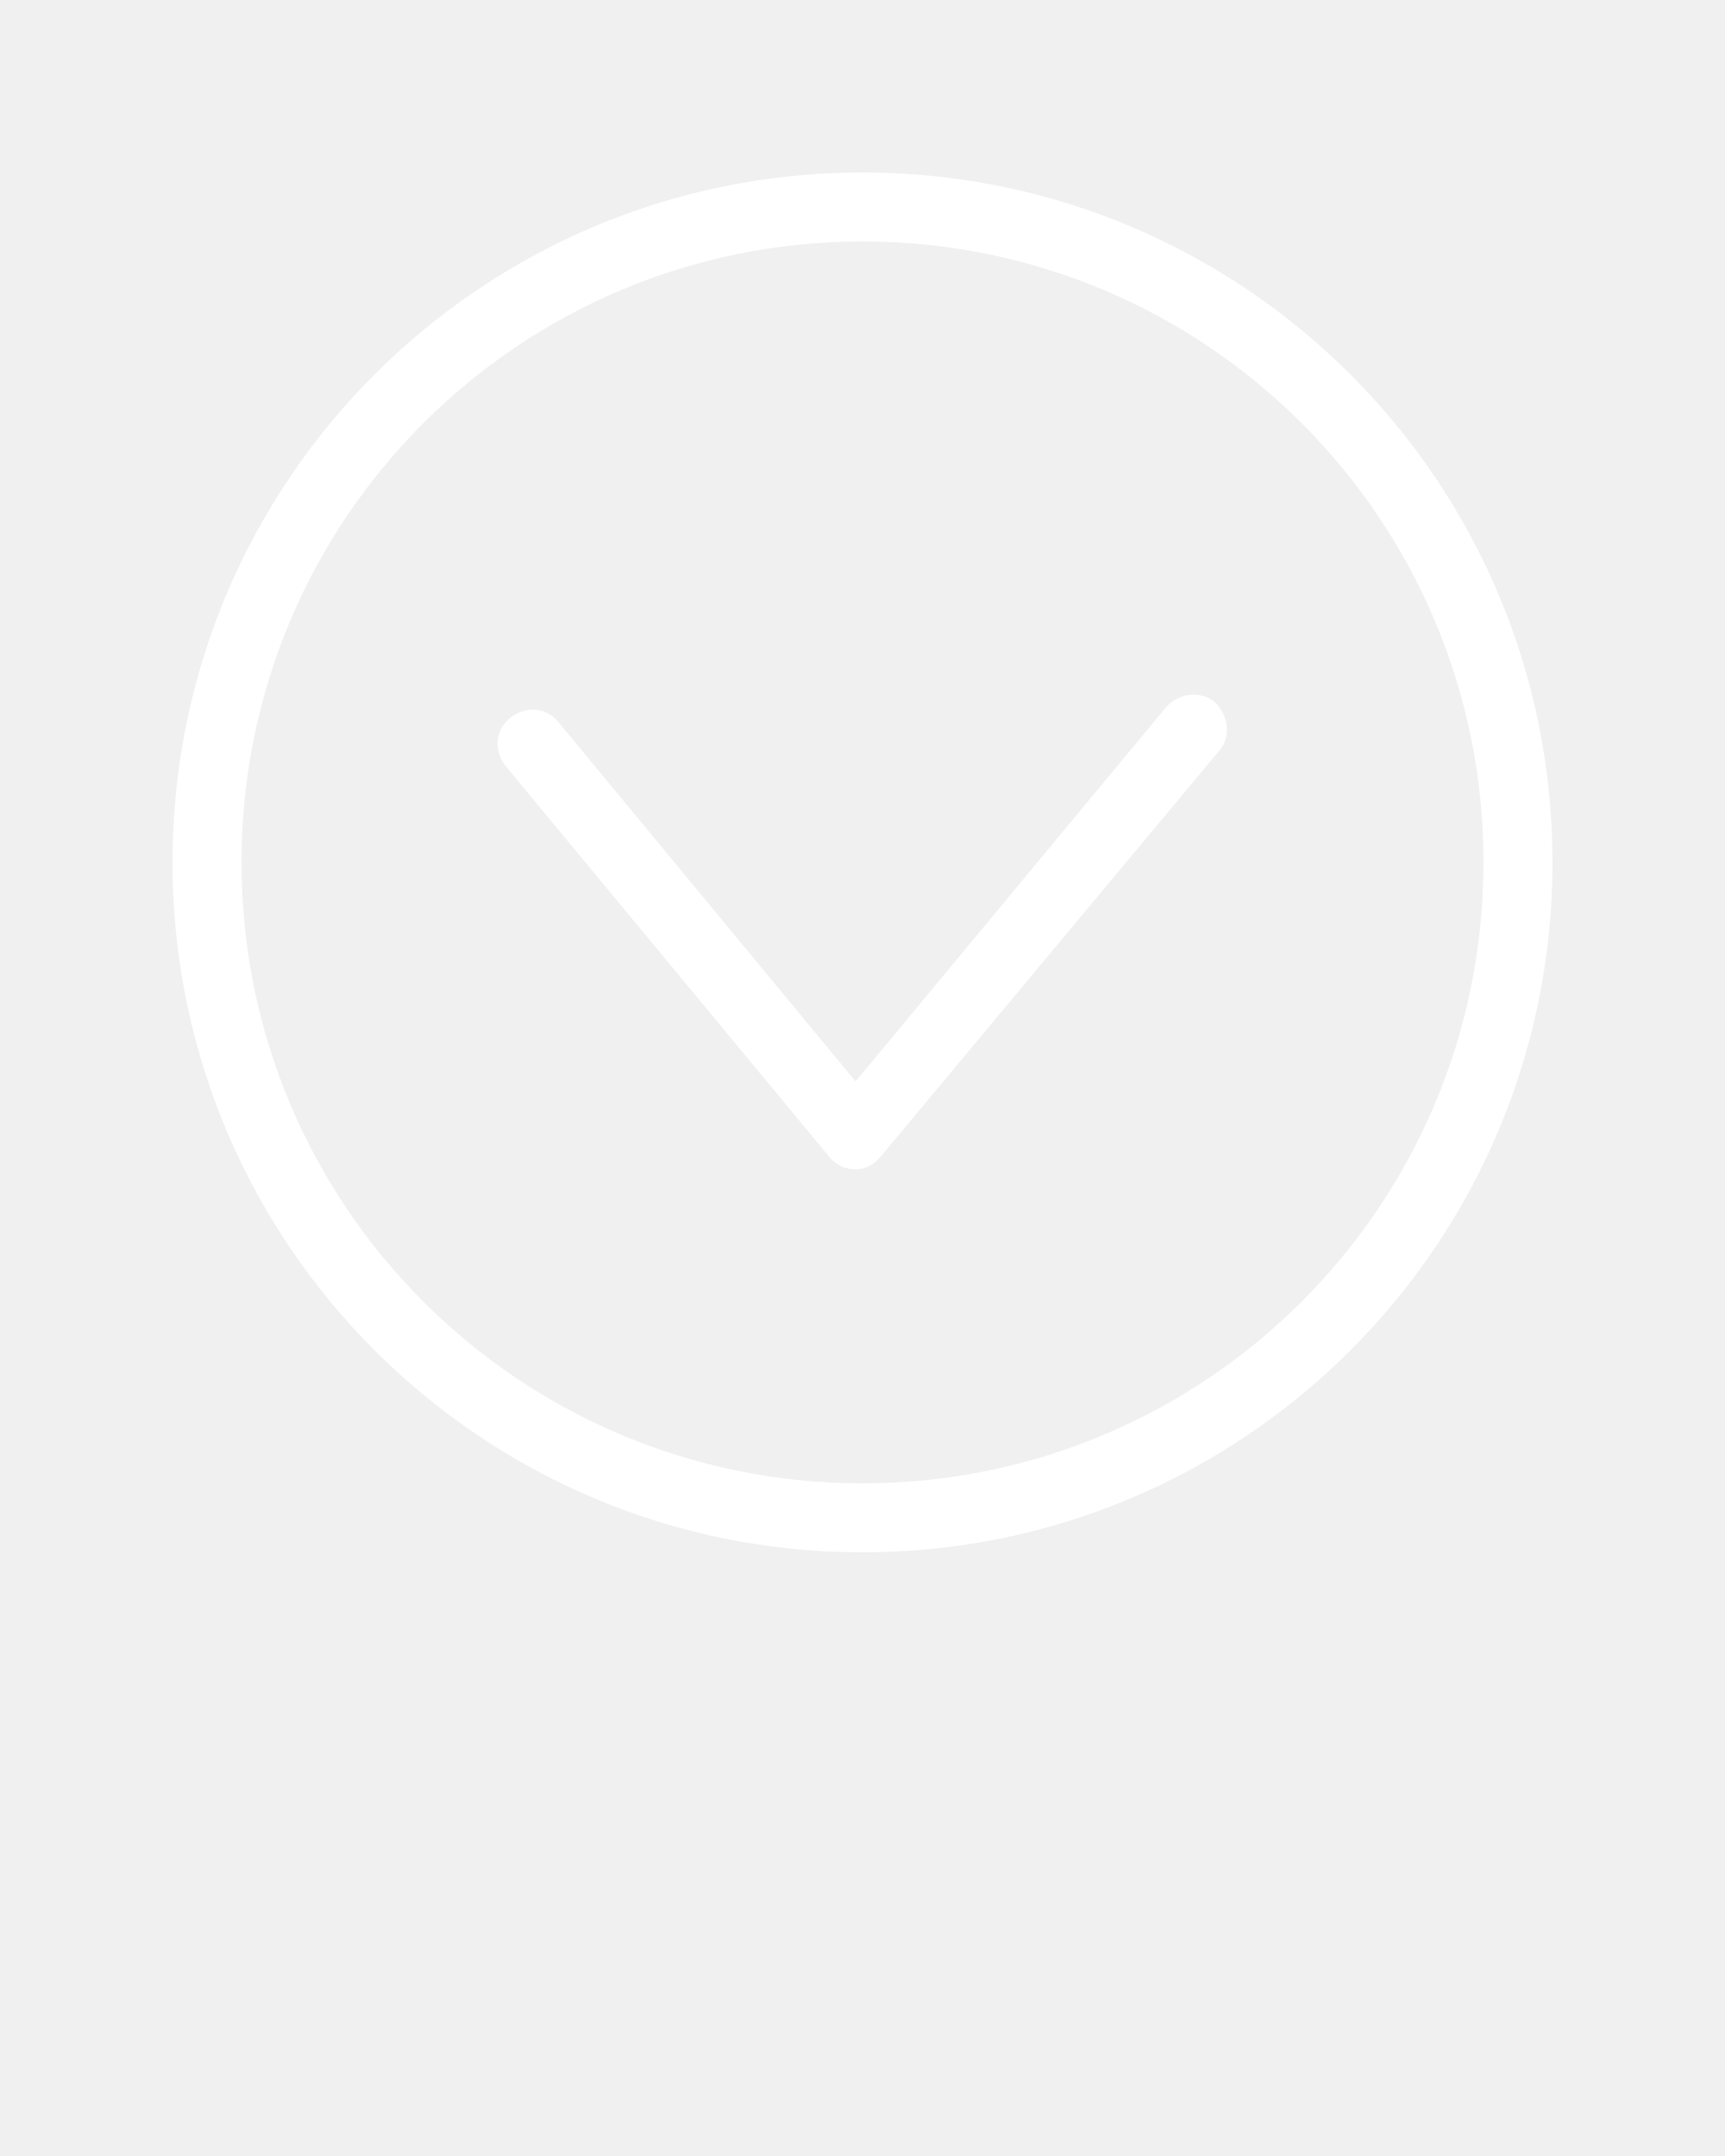
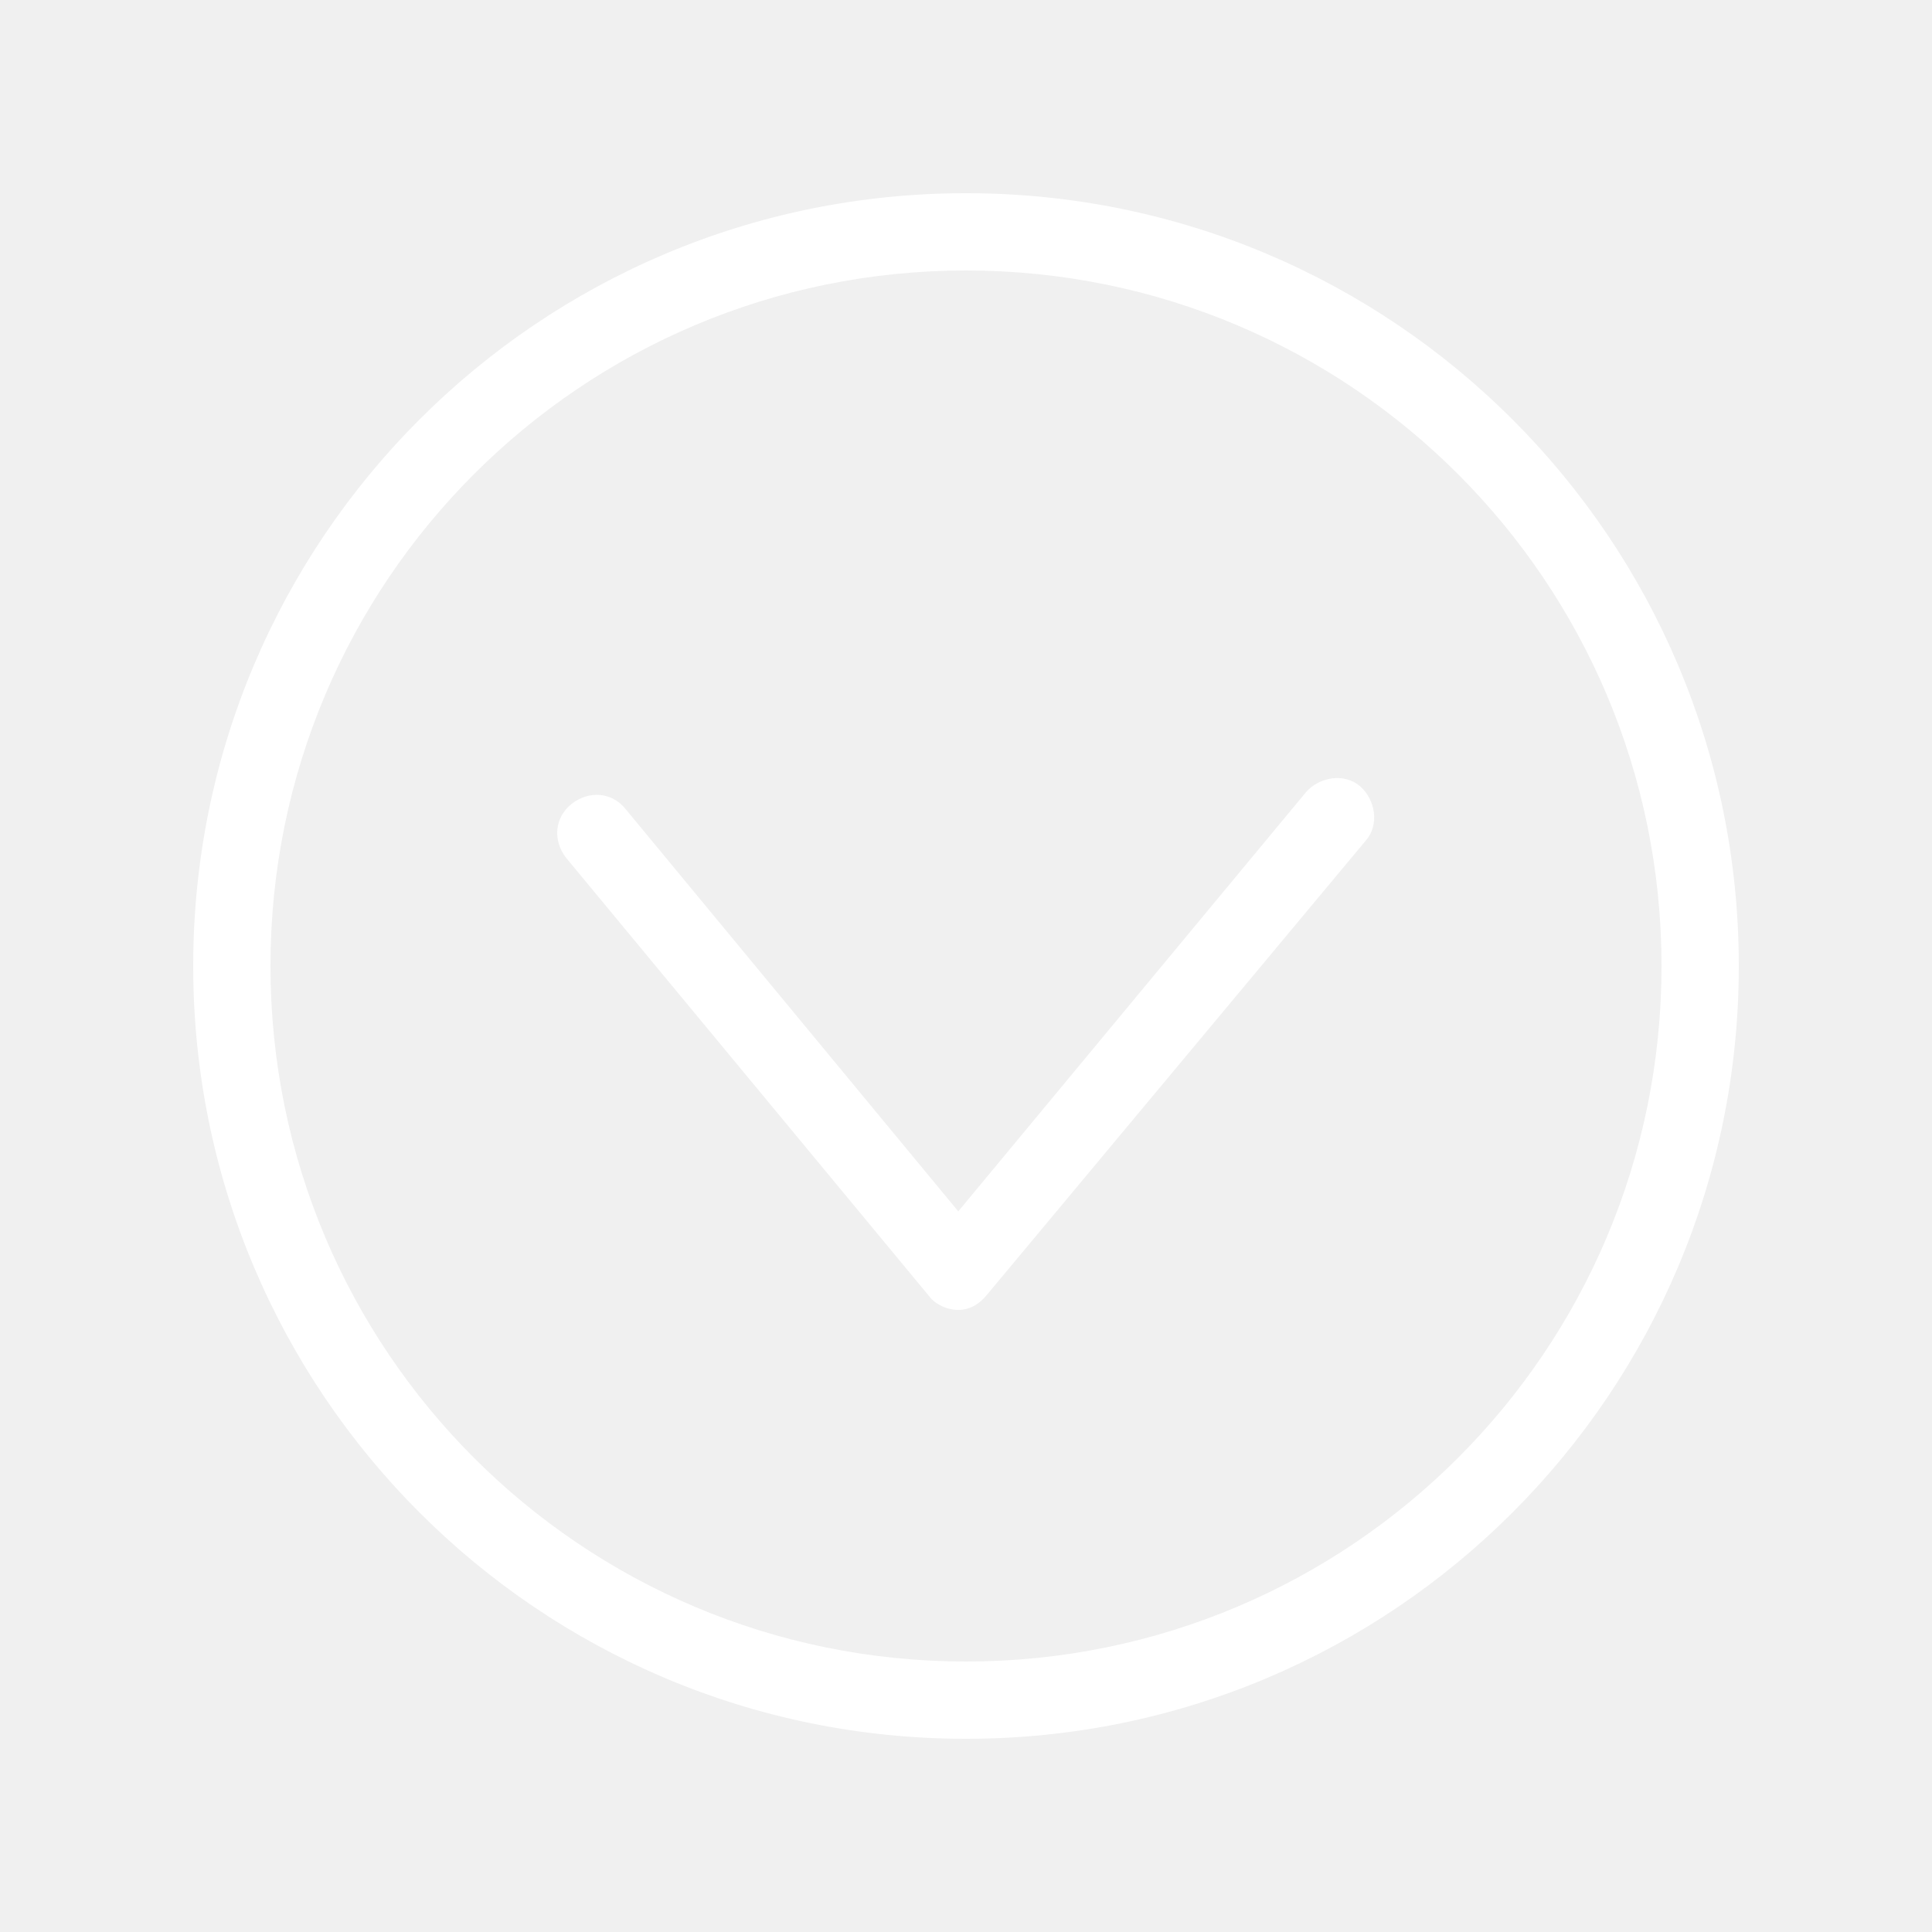
- <svg xmlns="http://www.w3.org/2000/svg" version="1.1" id="Layer_1" x="0px" y="0px" viewBox="0 0 100 125" style="enable-background:new 0 0 100 125;" xml:space="preserve">
+ <svg xmlns="http://www.w3.org/2000/svg" version="1.1" id="Layer_1" x="0px" y="0px" viewBox="0 0 100 100" style="enable-background:new 0 0 100 125;" xml:space="preserve">
  <style type="text/css">
	.st0{fill:#FFFFFF;}
</style>
  <path class="st0" d="M50,90c-22.1,0-40-17.9-40-40s17.9-40,40-40s40,17.9,40,40S72.1,90,50,90z M50,14c-19.9,0-36,16.1-36,36  s16.1,36,36,36s36-16.1,36-36S69.9,14,50,14z" />
  <path class="st0" d="M49.6,67.8L49.6,67.8c-0.6,0-1.2-0.3-1.5-0.7L29.3,44.4c-0.7-0.9-0.6-2.1,0.3-2.8s2.1-0.6,2.8,0.3l17.2,20.8  l18-21.7c0.7-0.8,2-1,2.8-0.3s1,2,0.3,2.8L51.1,67C50.7,67.5,50.2,67.8,49.6,67.8z" />
</svg>
